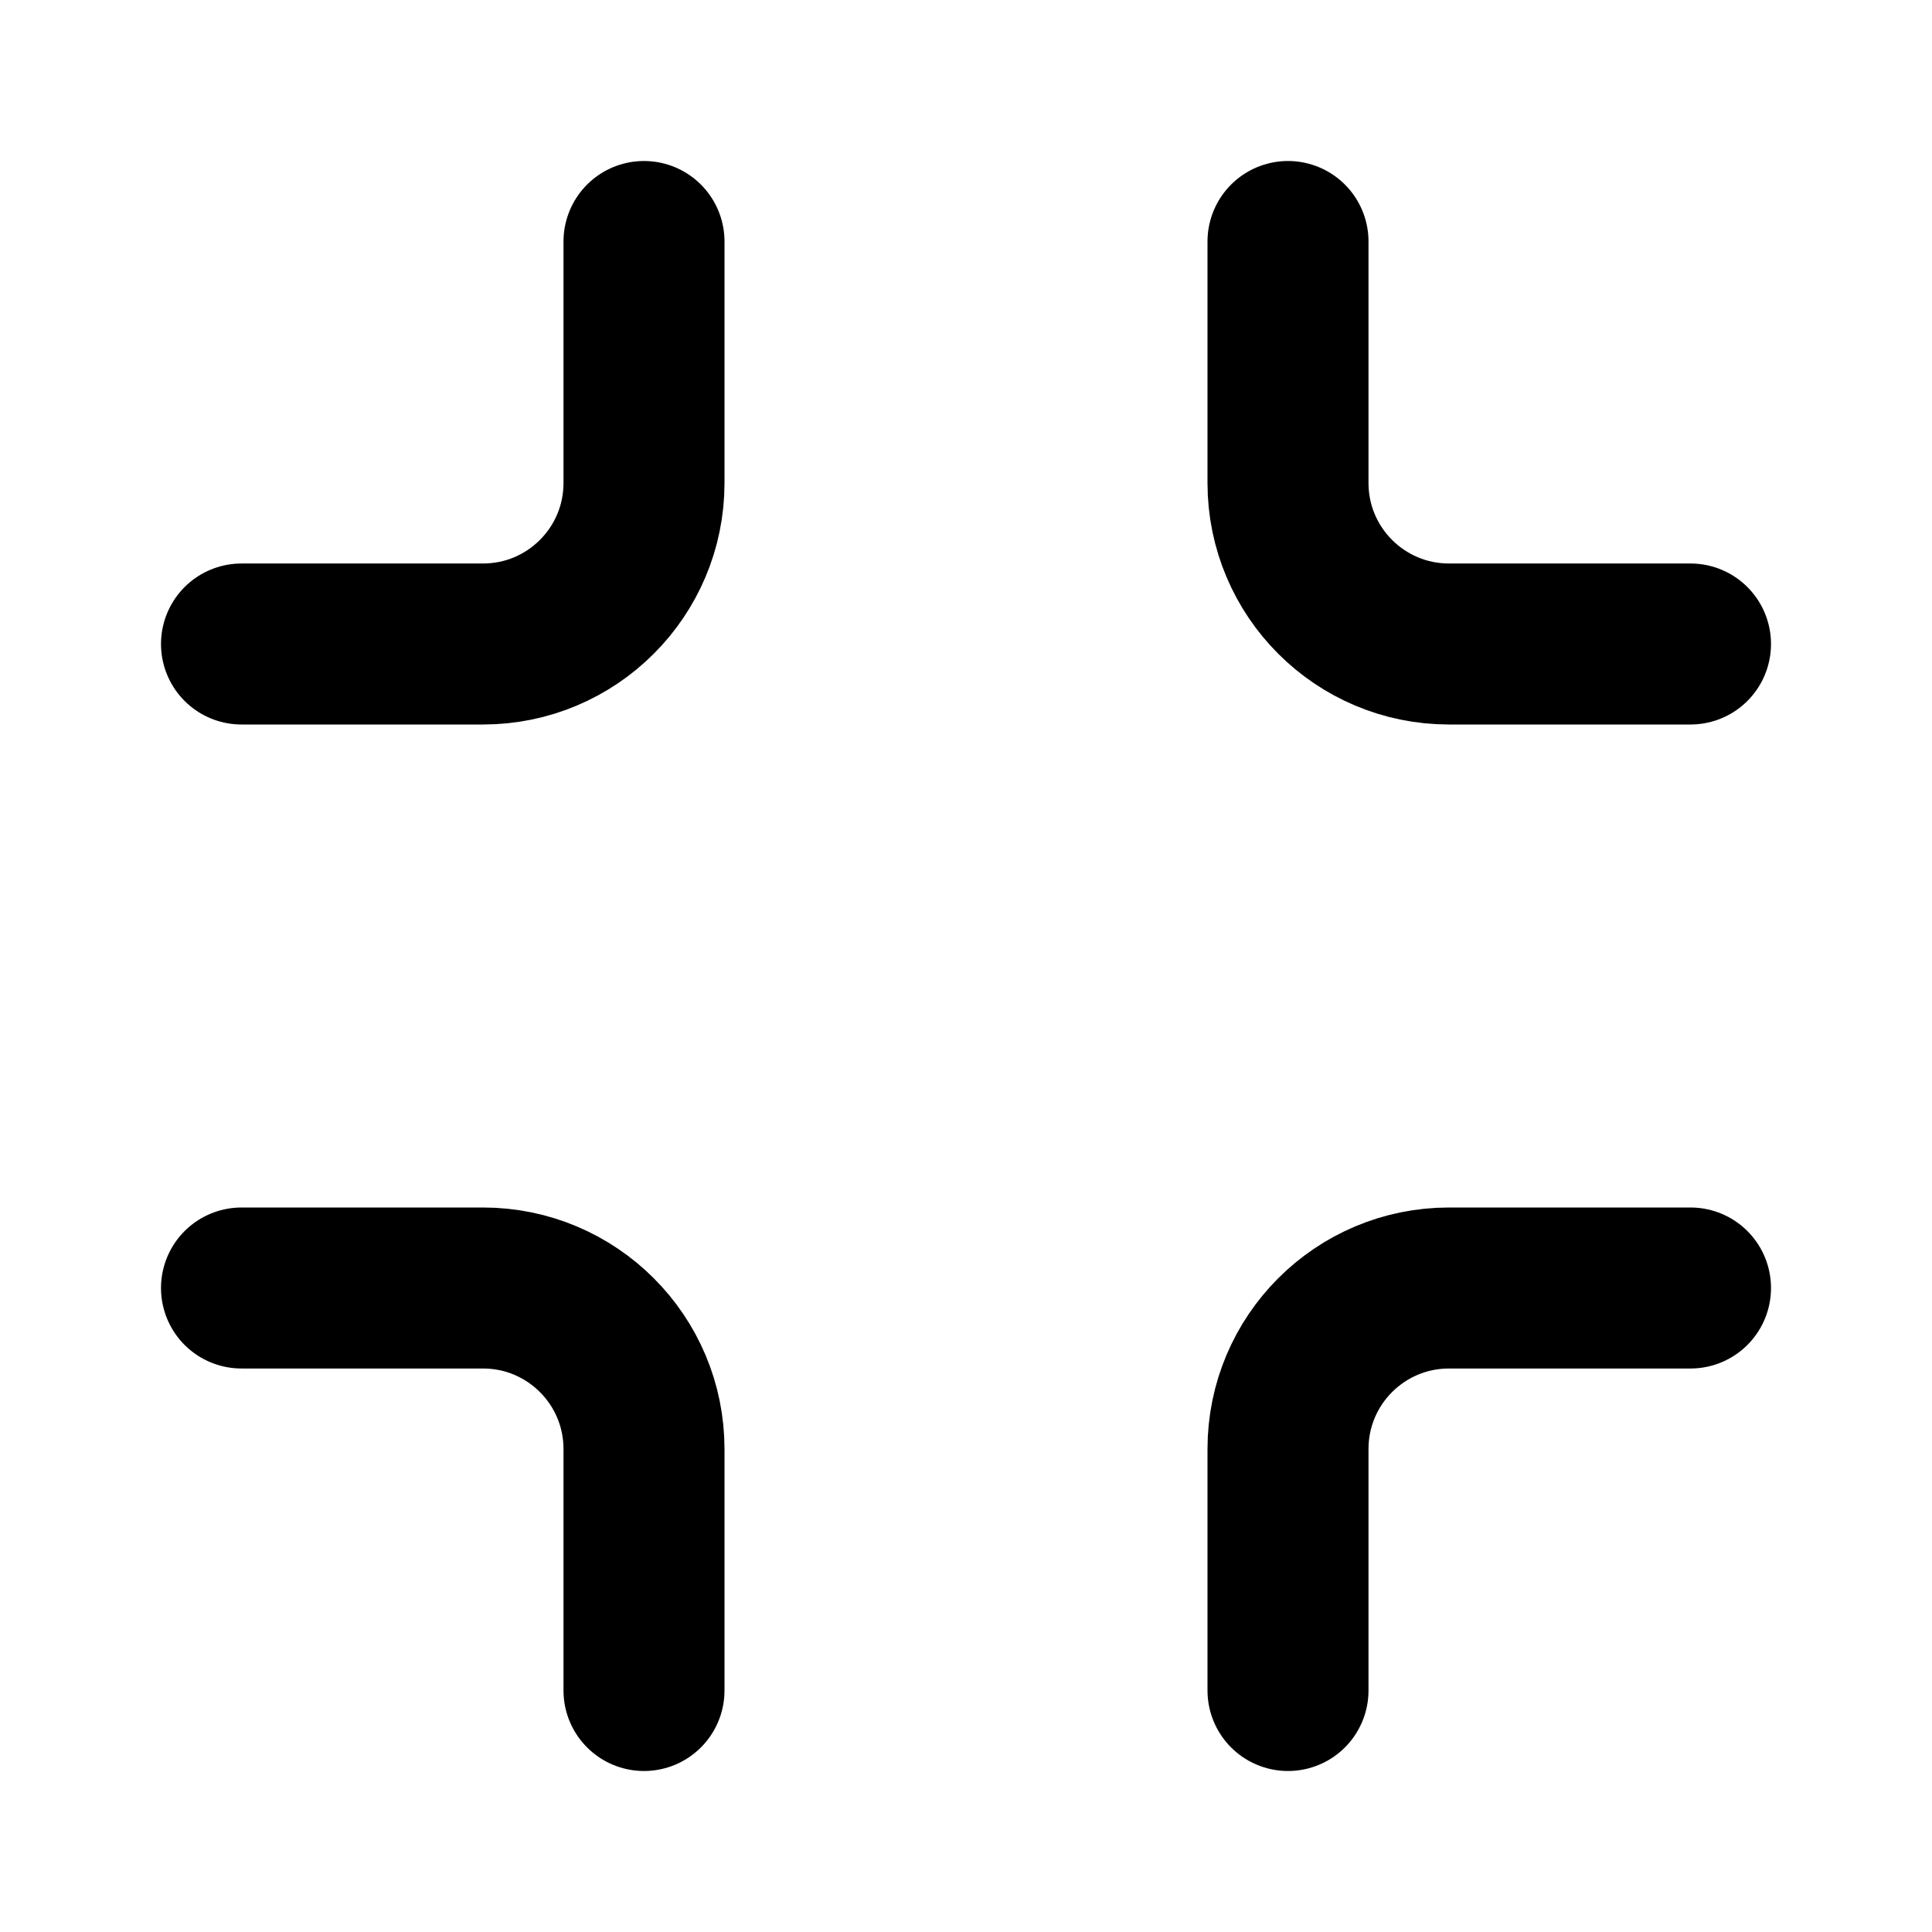
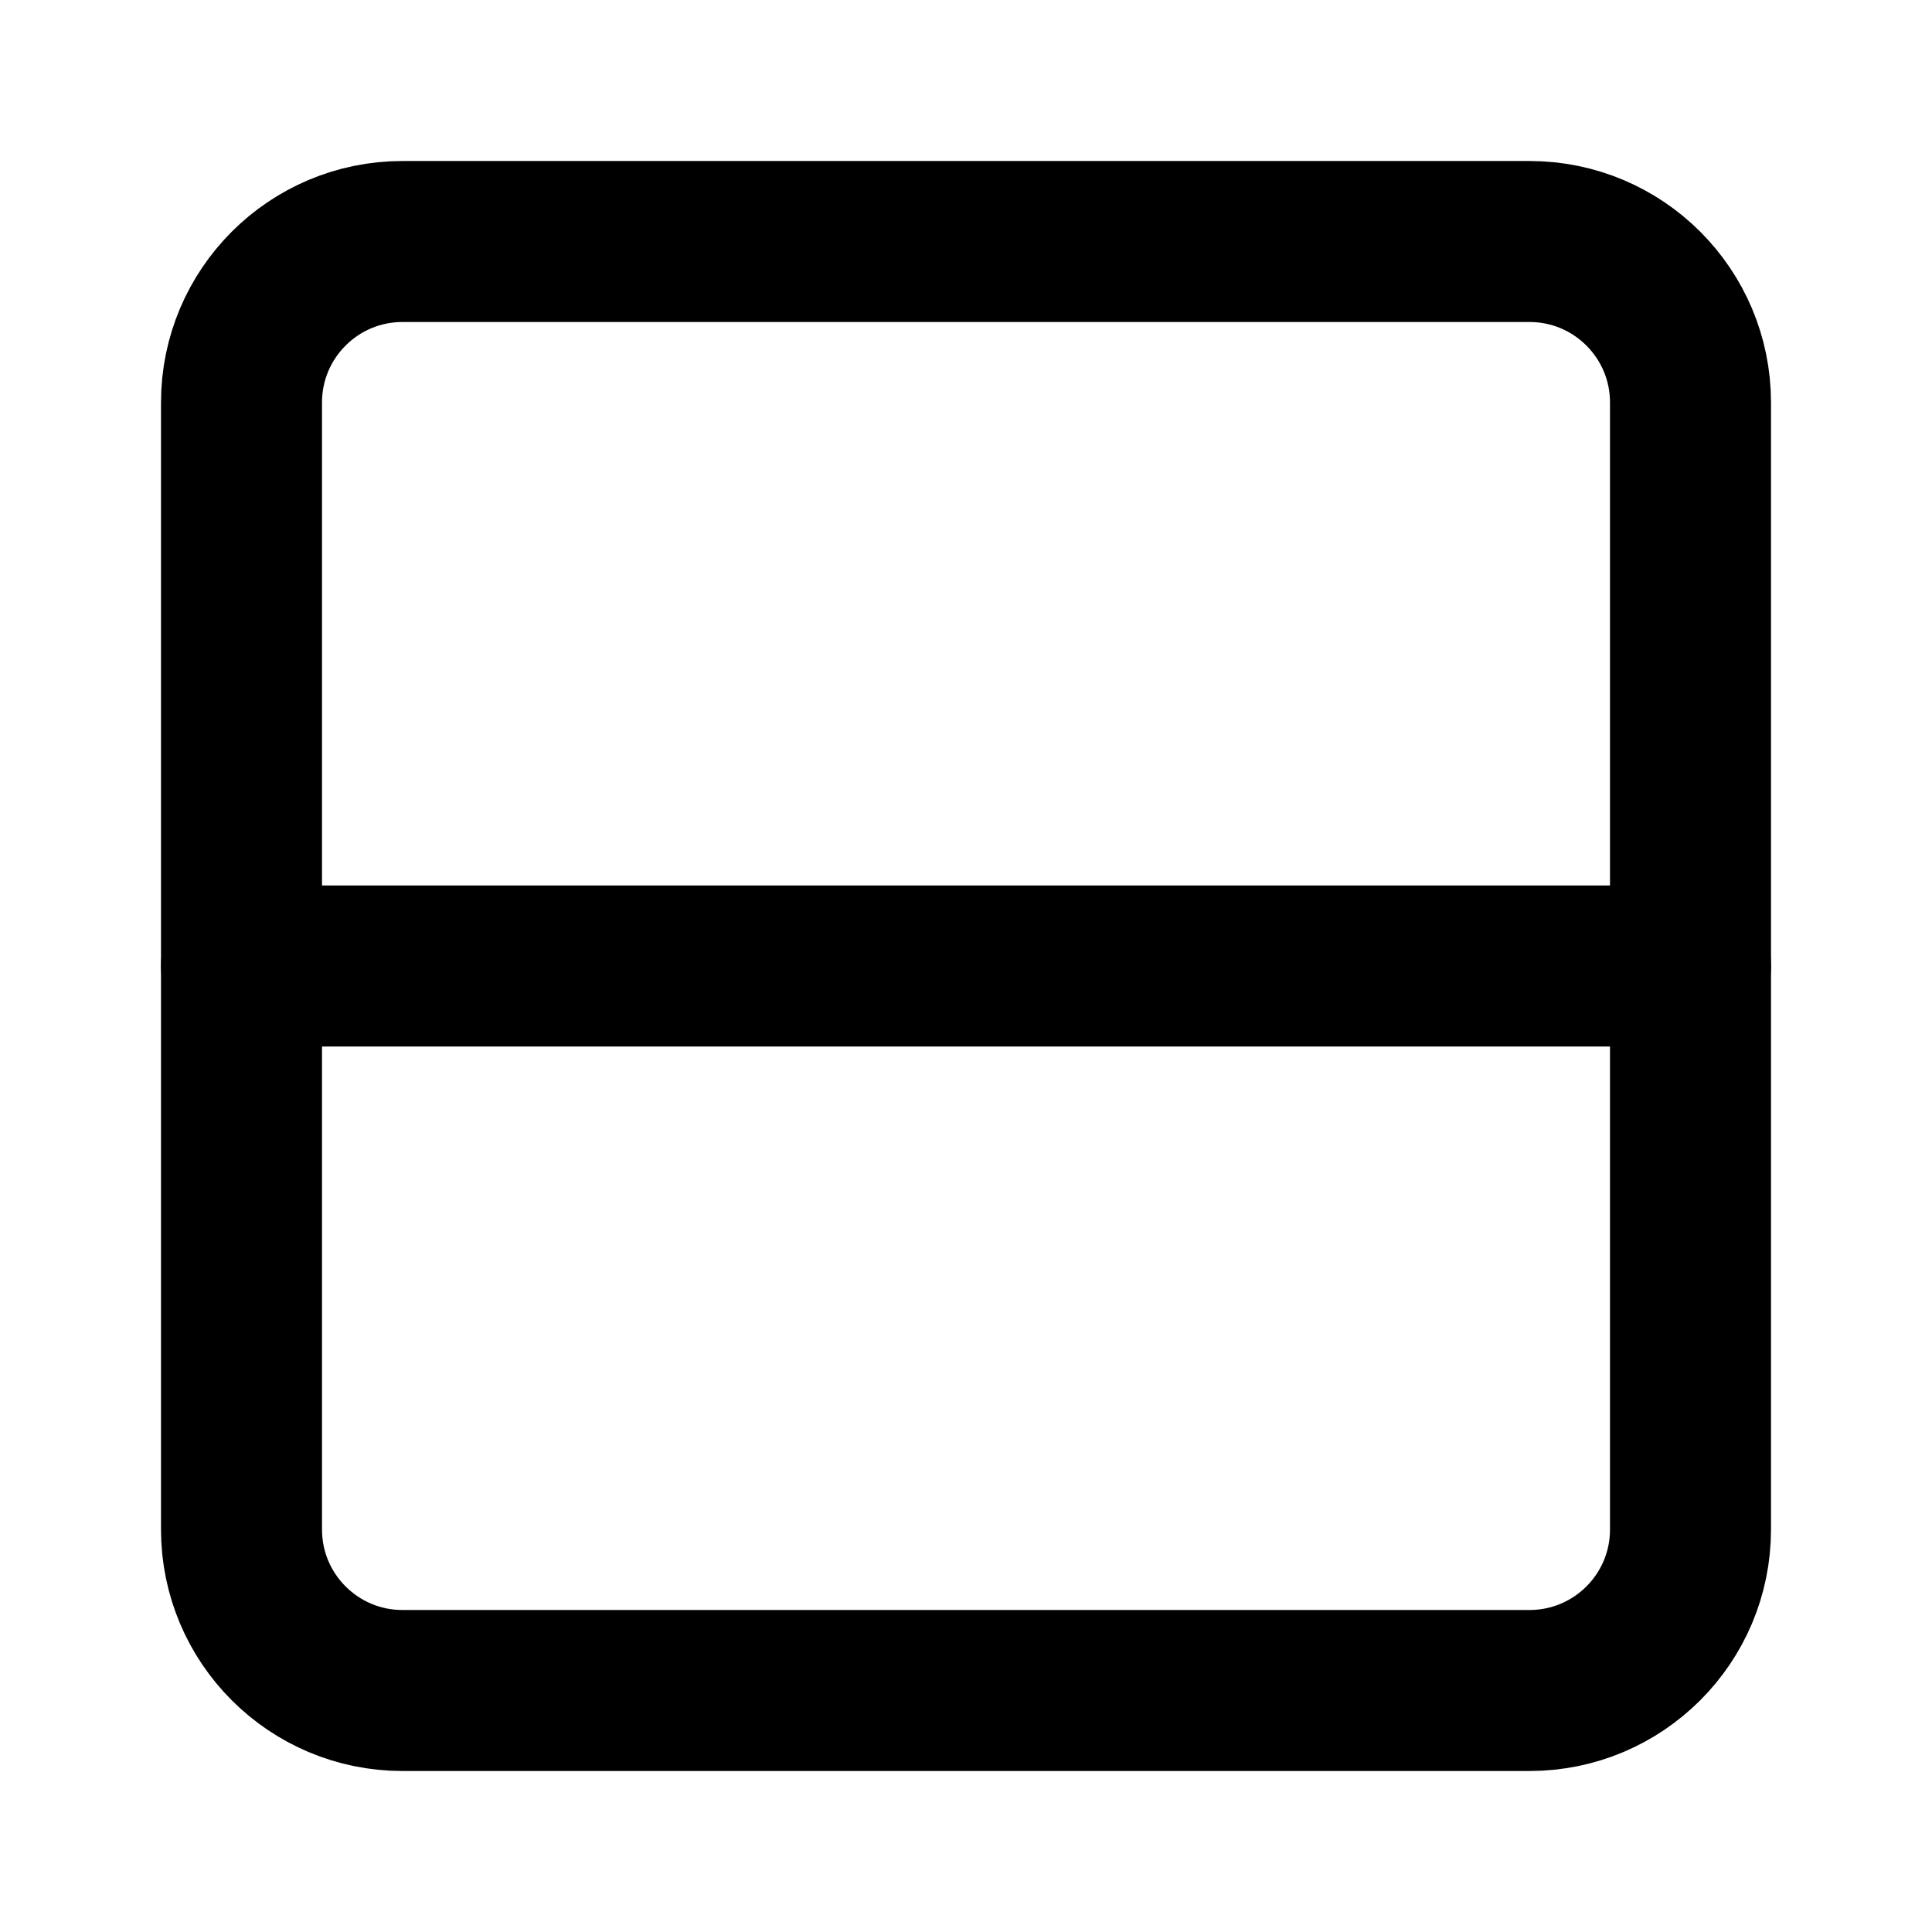
<svg xmlns="http://www.w3.org/2000/svg" viewBox="0 0 16 16" aria-hidden="true">
  <g fill="none" stroke="currentColor" stroke-width="2" stroke-linecap="round" stroke-linejoin="round" transform="matrix(0.666667 0 0 0.666667 0 0)">
-     <path d="M8 3v3a2 2 0 0 1-2 2H3" />
-     <path d="M21 8h-3a2 2 0 0 1-2-2V3" />
-     <path d="M3 16h3a2 2 0 0 1 2 2v3" />
-     <path d="M16 21v-3a2 2 0 0 1 2-2h3" />
+     <rect width="18" height="18" x="3" y="3" rx="2" />
+     <path d="M3 12h18" />
  </g>
</svg>
